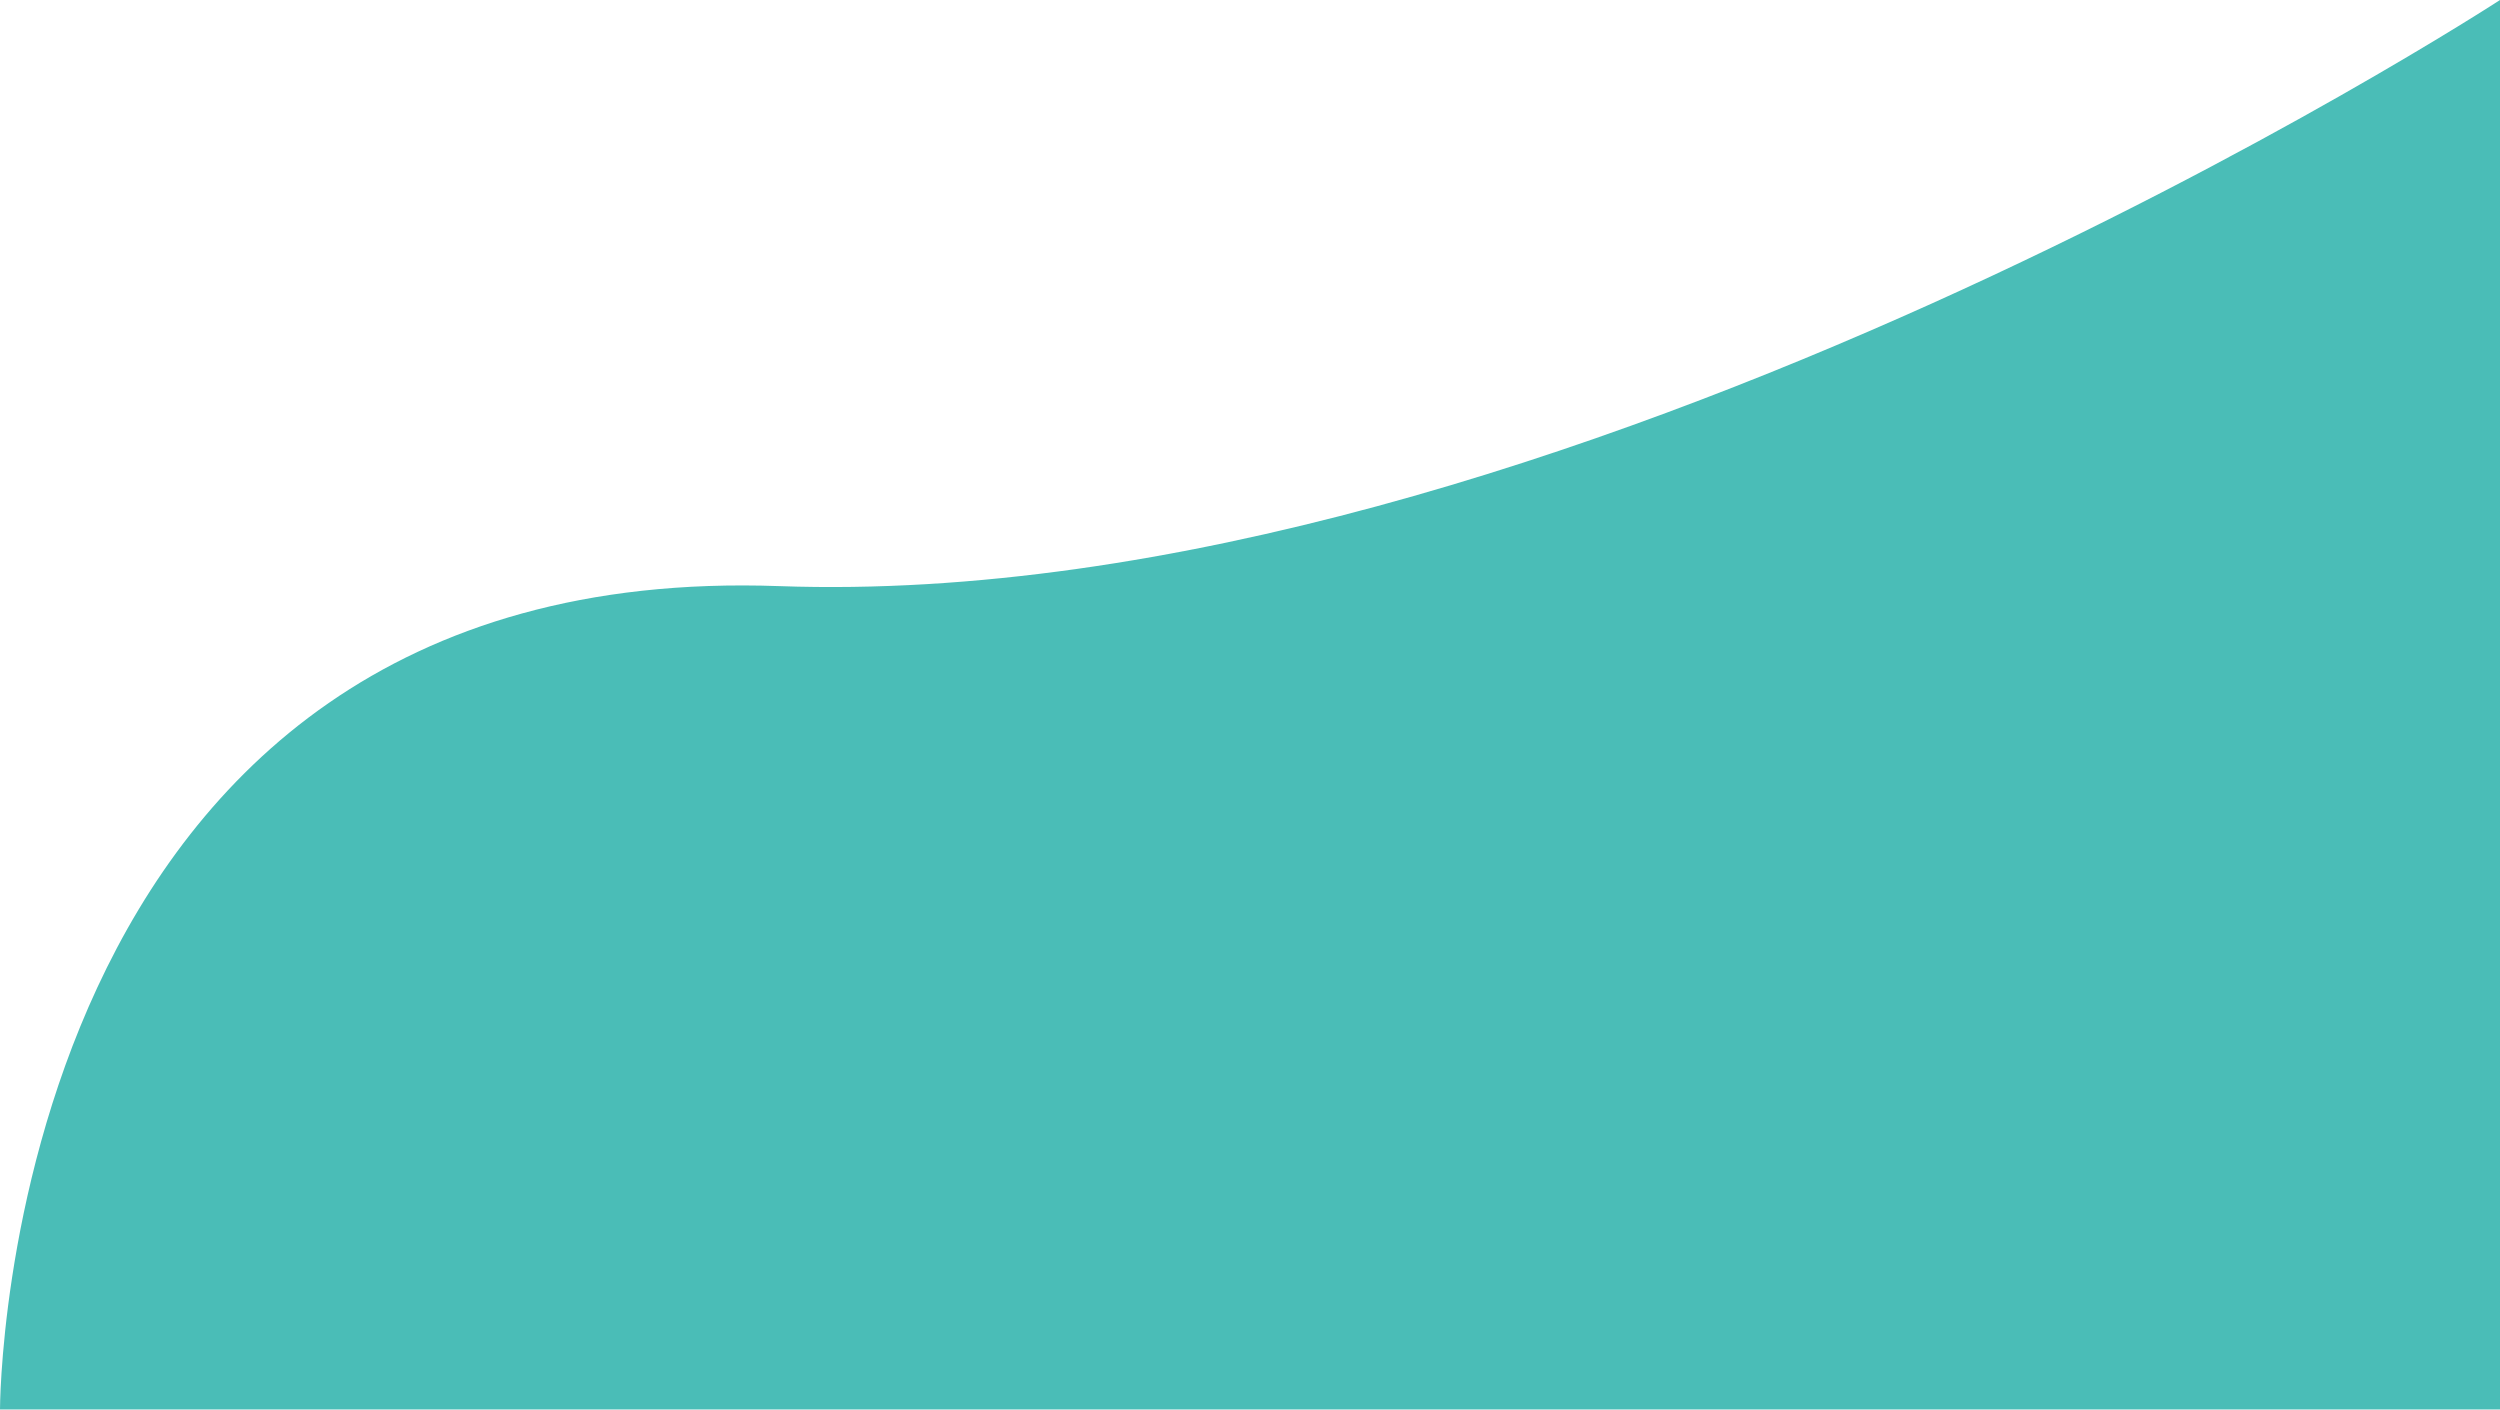
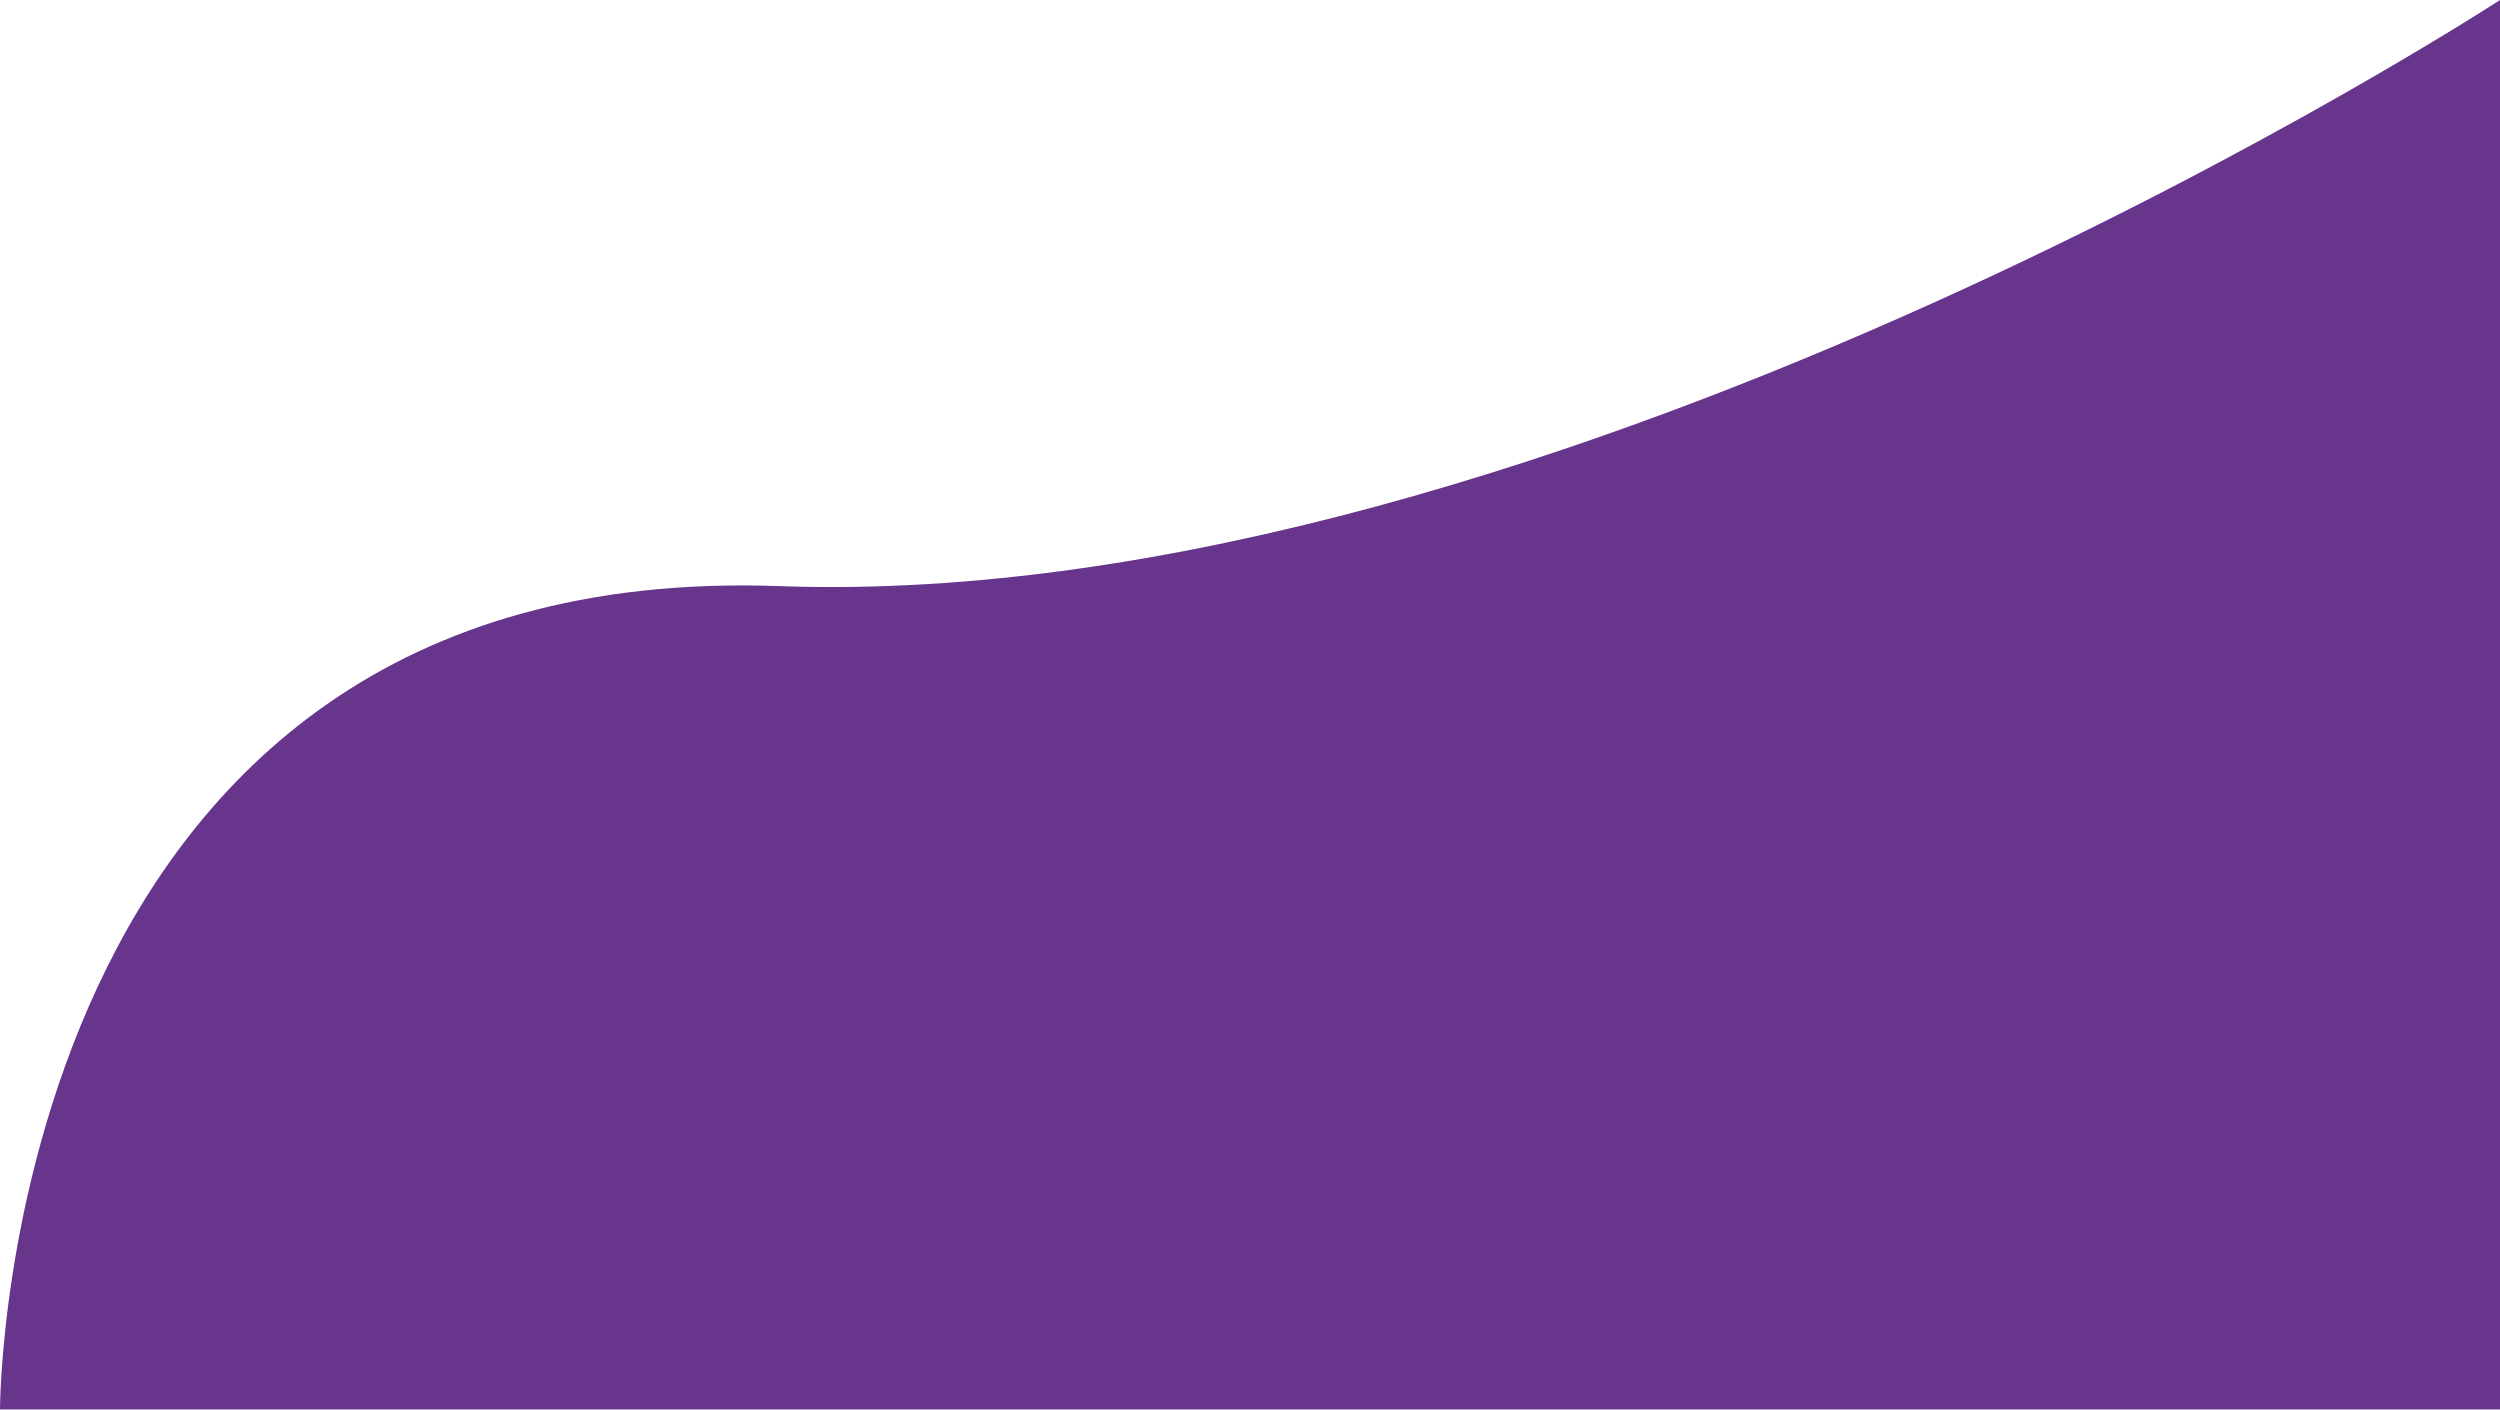
<svg xmlns="http://www.w3.org/2000/svg" width="1920.135" height="1082.554" viewBox="0 0 1920.135 1082.554">
-   <path d="M0,1082.554S723.27,610.946,1321.7,632.383,1920.135,0,1920.135,0H0Z" transform="translate(1920.135 1082.554) rotate(-180)" fill="#4abdb7" />
+   <path d="M0,1082.554S723.27,610.946,1321.7,632.383,1920.135,0,1920.135,0H0Z" transform="translate(1920.135 1082.554) rotate(-180)" fill="#68358c" />
</svg>
